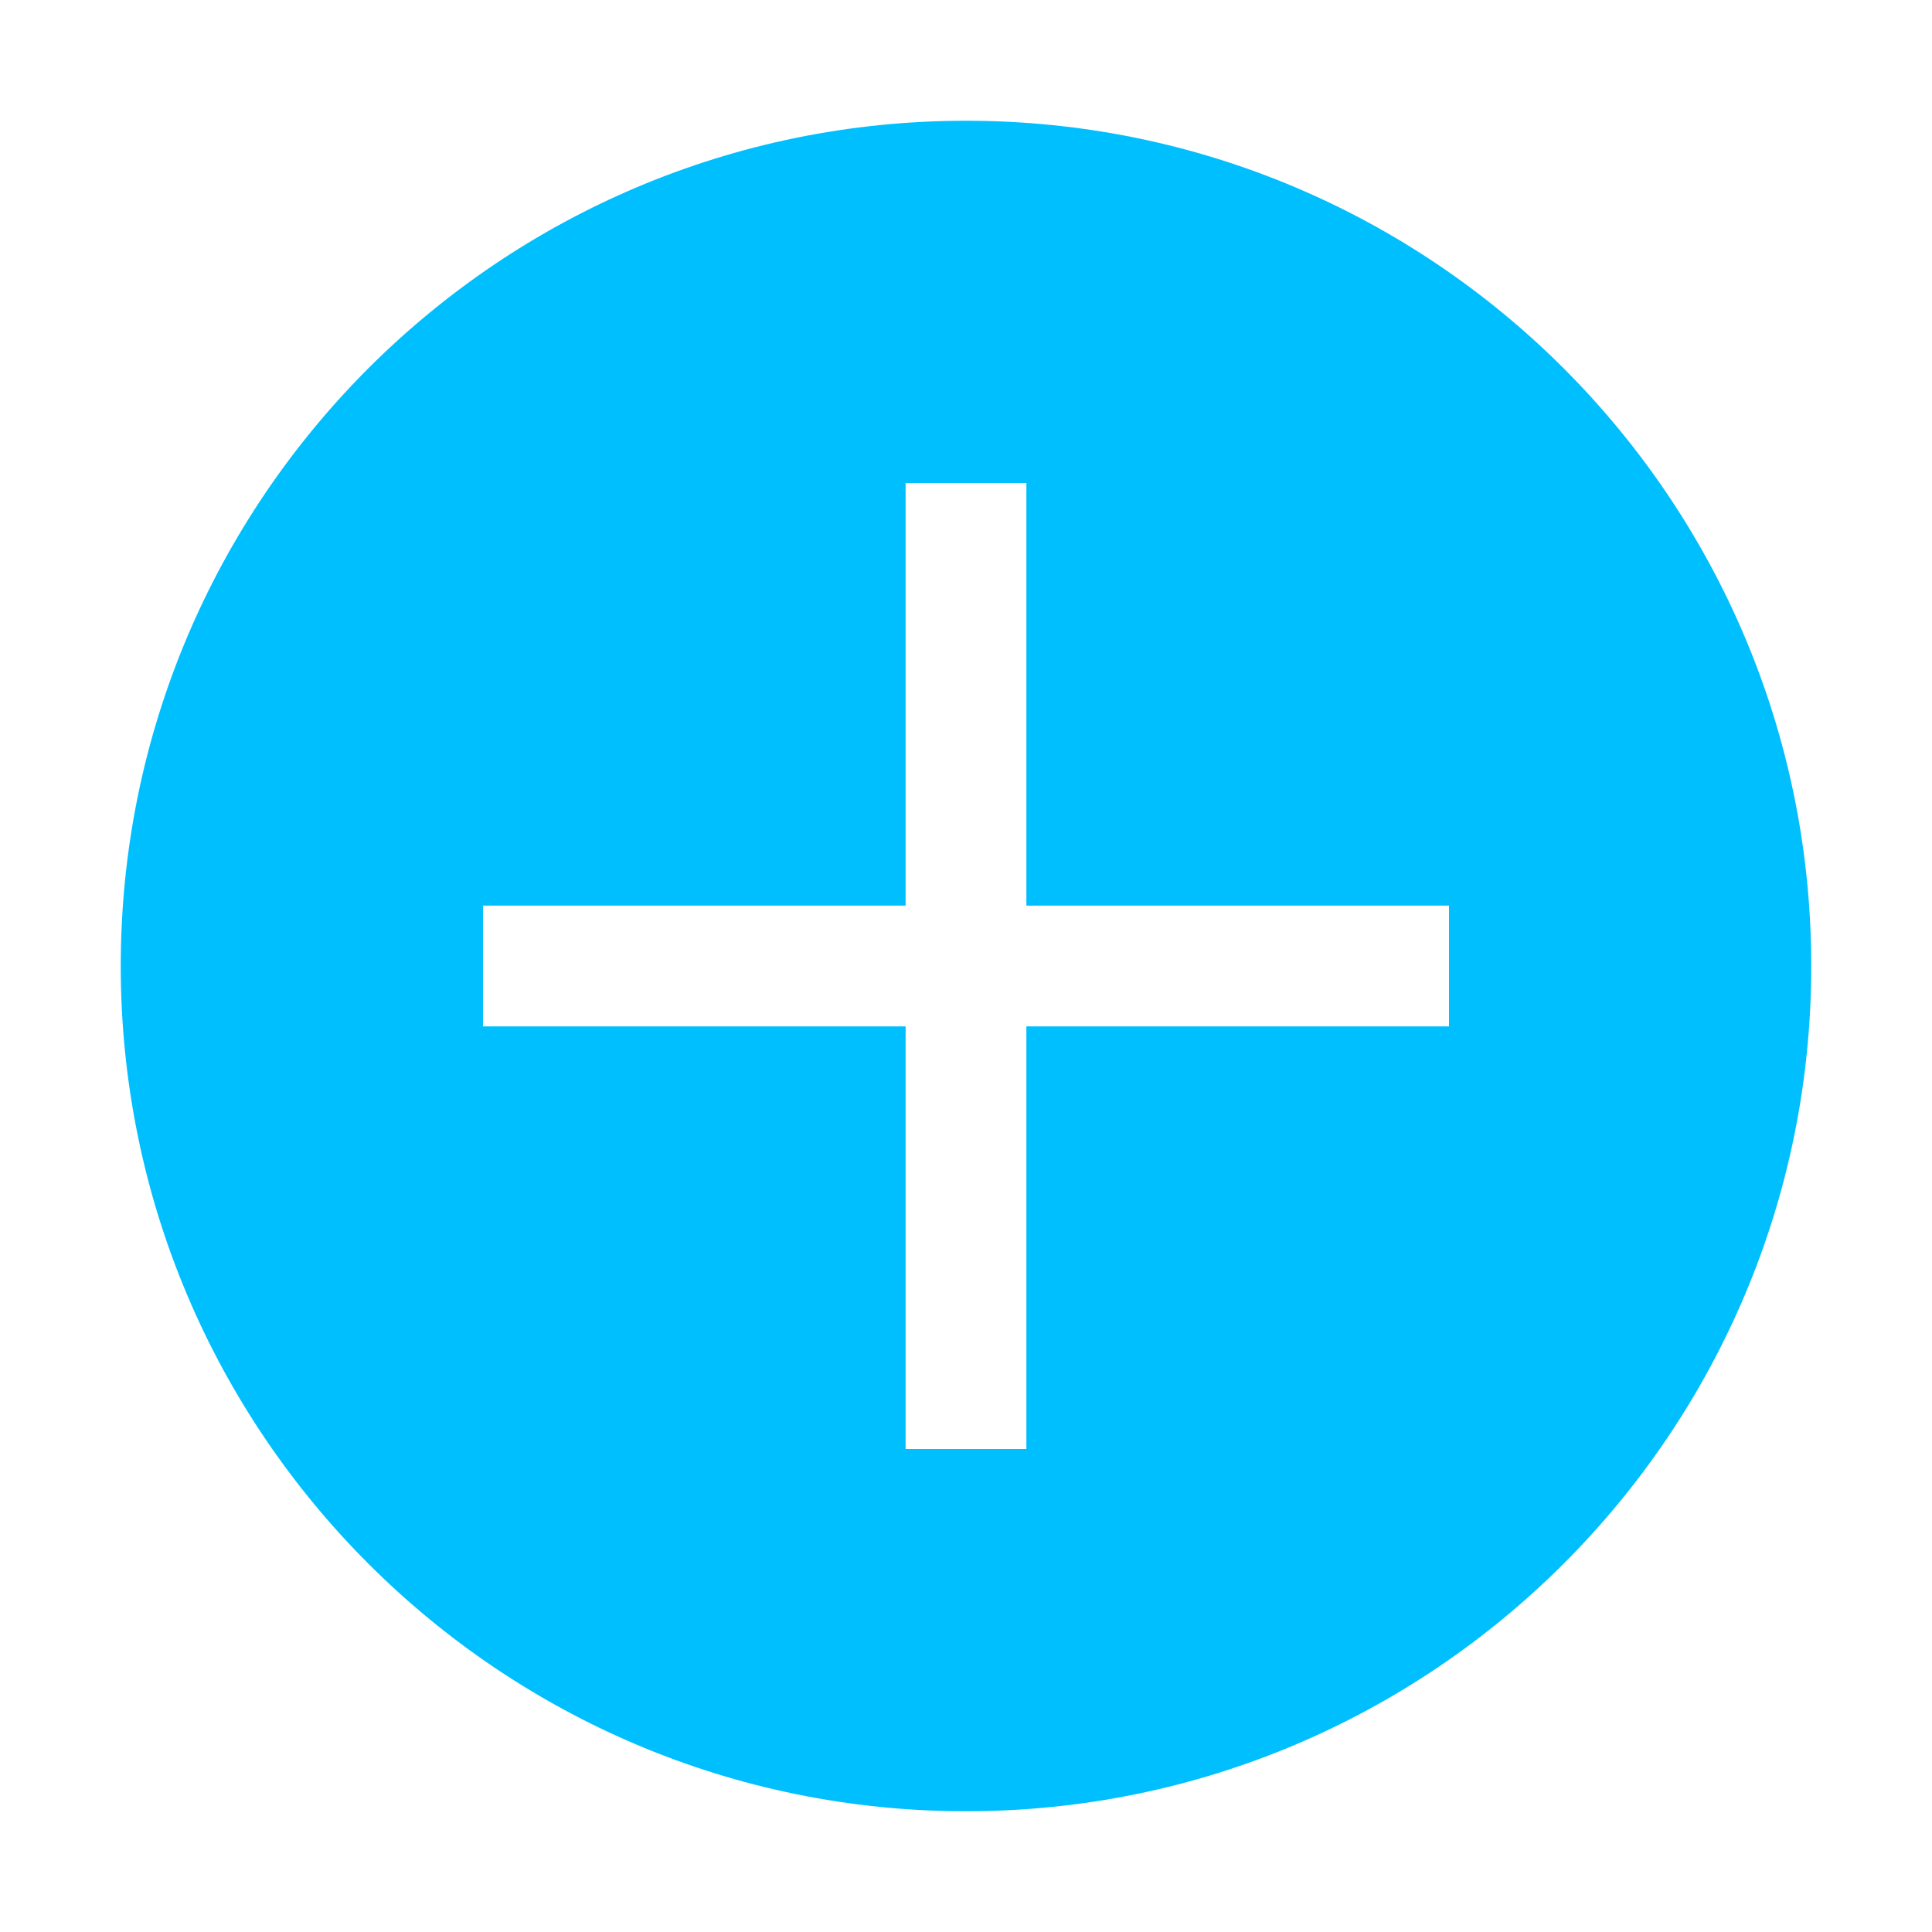
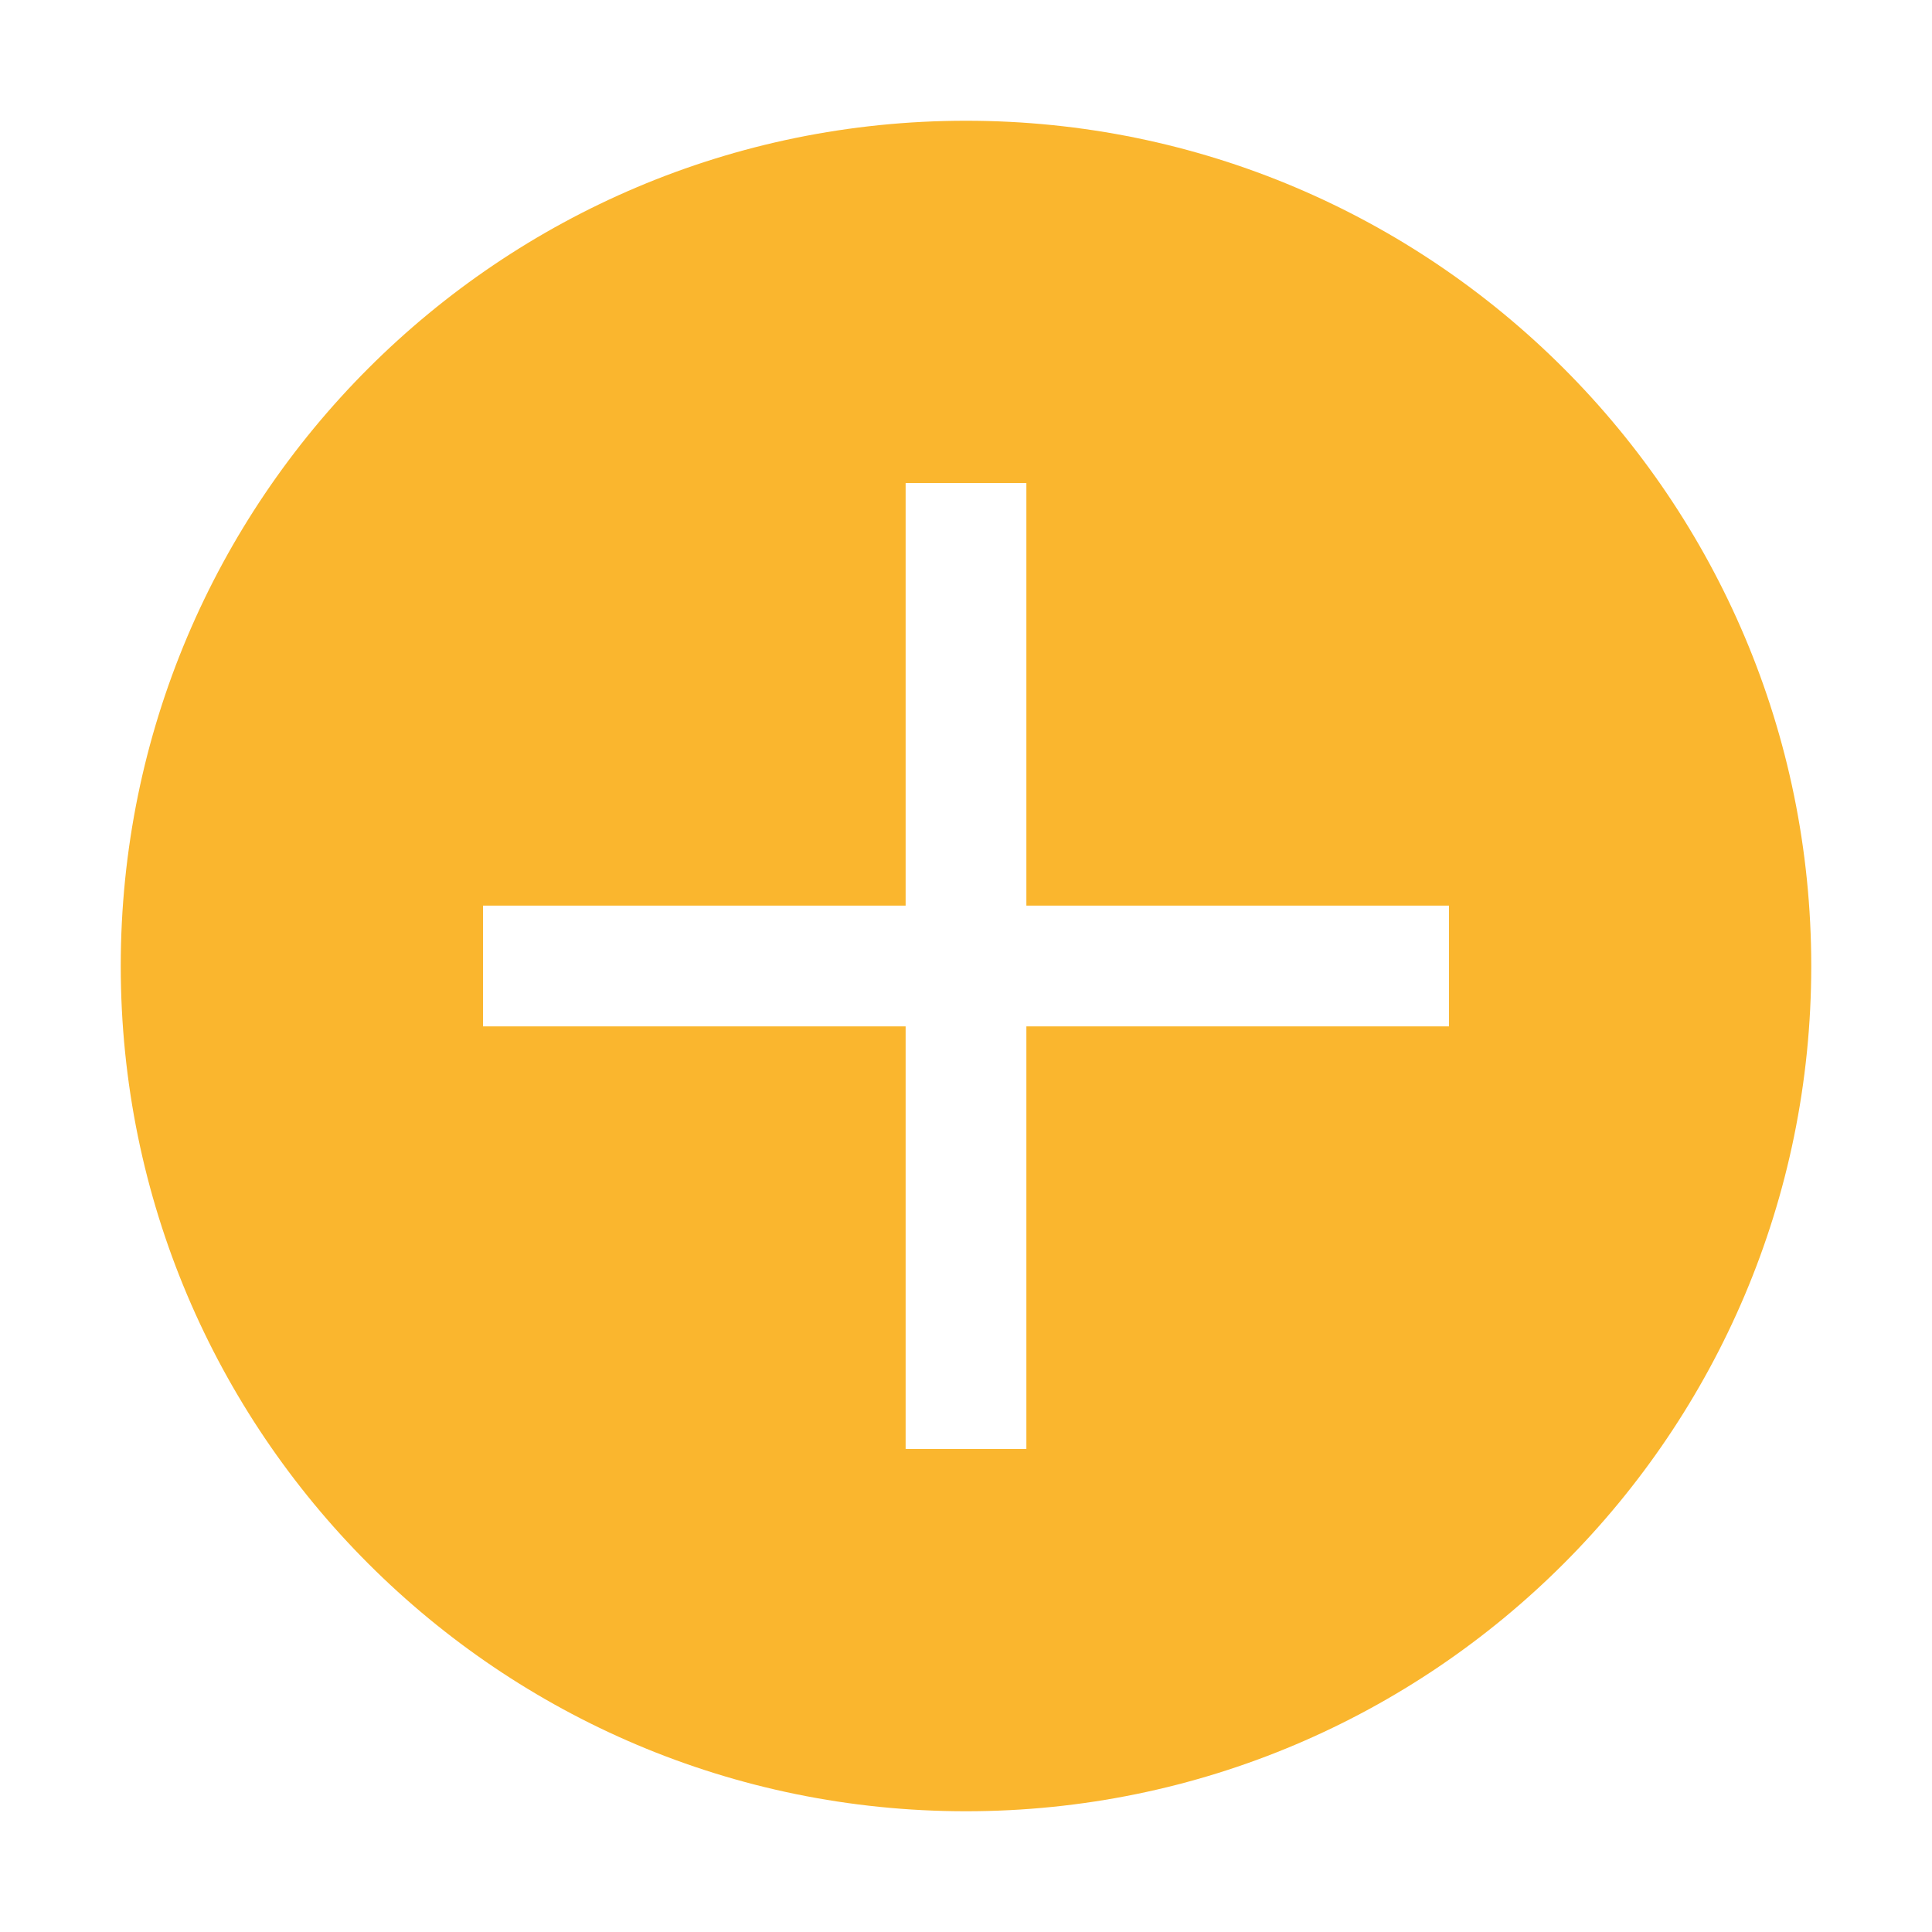
<svg xmlns="http://www.w3.org/2000/svg" height="512px" id="Layer_1" style="enable-background:new 0 0 512 512;" version="1.1" viewBox="0 0 512 512" width="512px" xml:space="preserve">
  <g>
-     <path fill="#00BFFF" d="M256,32C132.3,32,32,132.3,32,256s100.3,224,224,224s224-100.3,224-224S379.7,32,256,32z M384,272H272v112h-32V272H128v-32   h112V128h32v112h112V272z" />
+     <path fill="#fab62e" d="M256,32C132.3,32,32,132.3,32,256s100.3,224,224,224s224-100.3,224-224S379.7,32,256,32z M384,272H272v112h-32V272H128v-32   h112V128h32v112h112V272z" />
  </g>
</svg>
